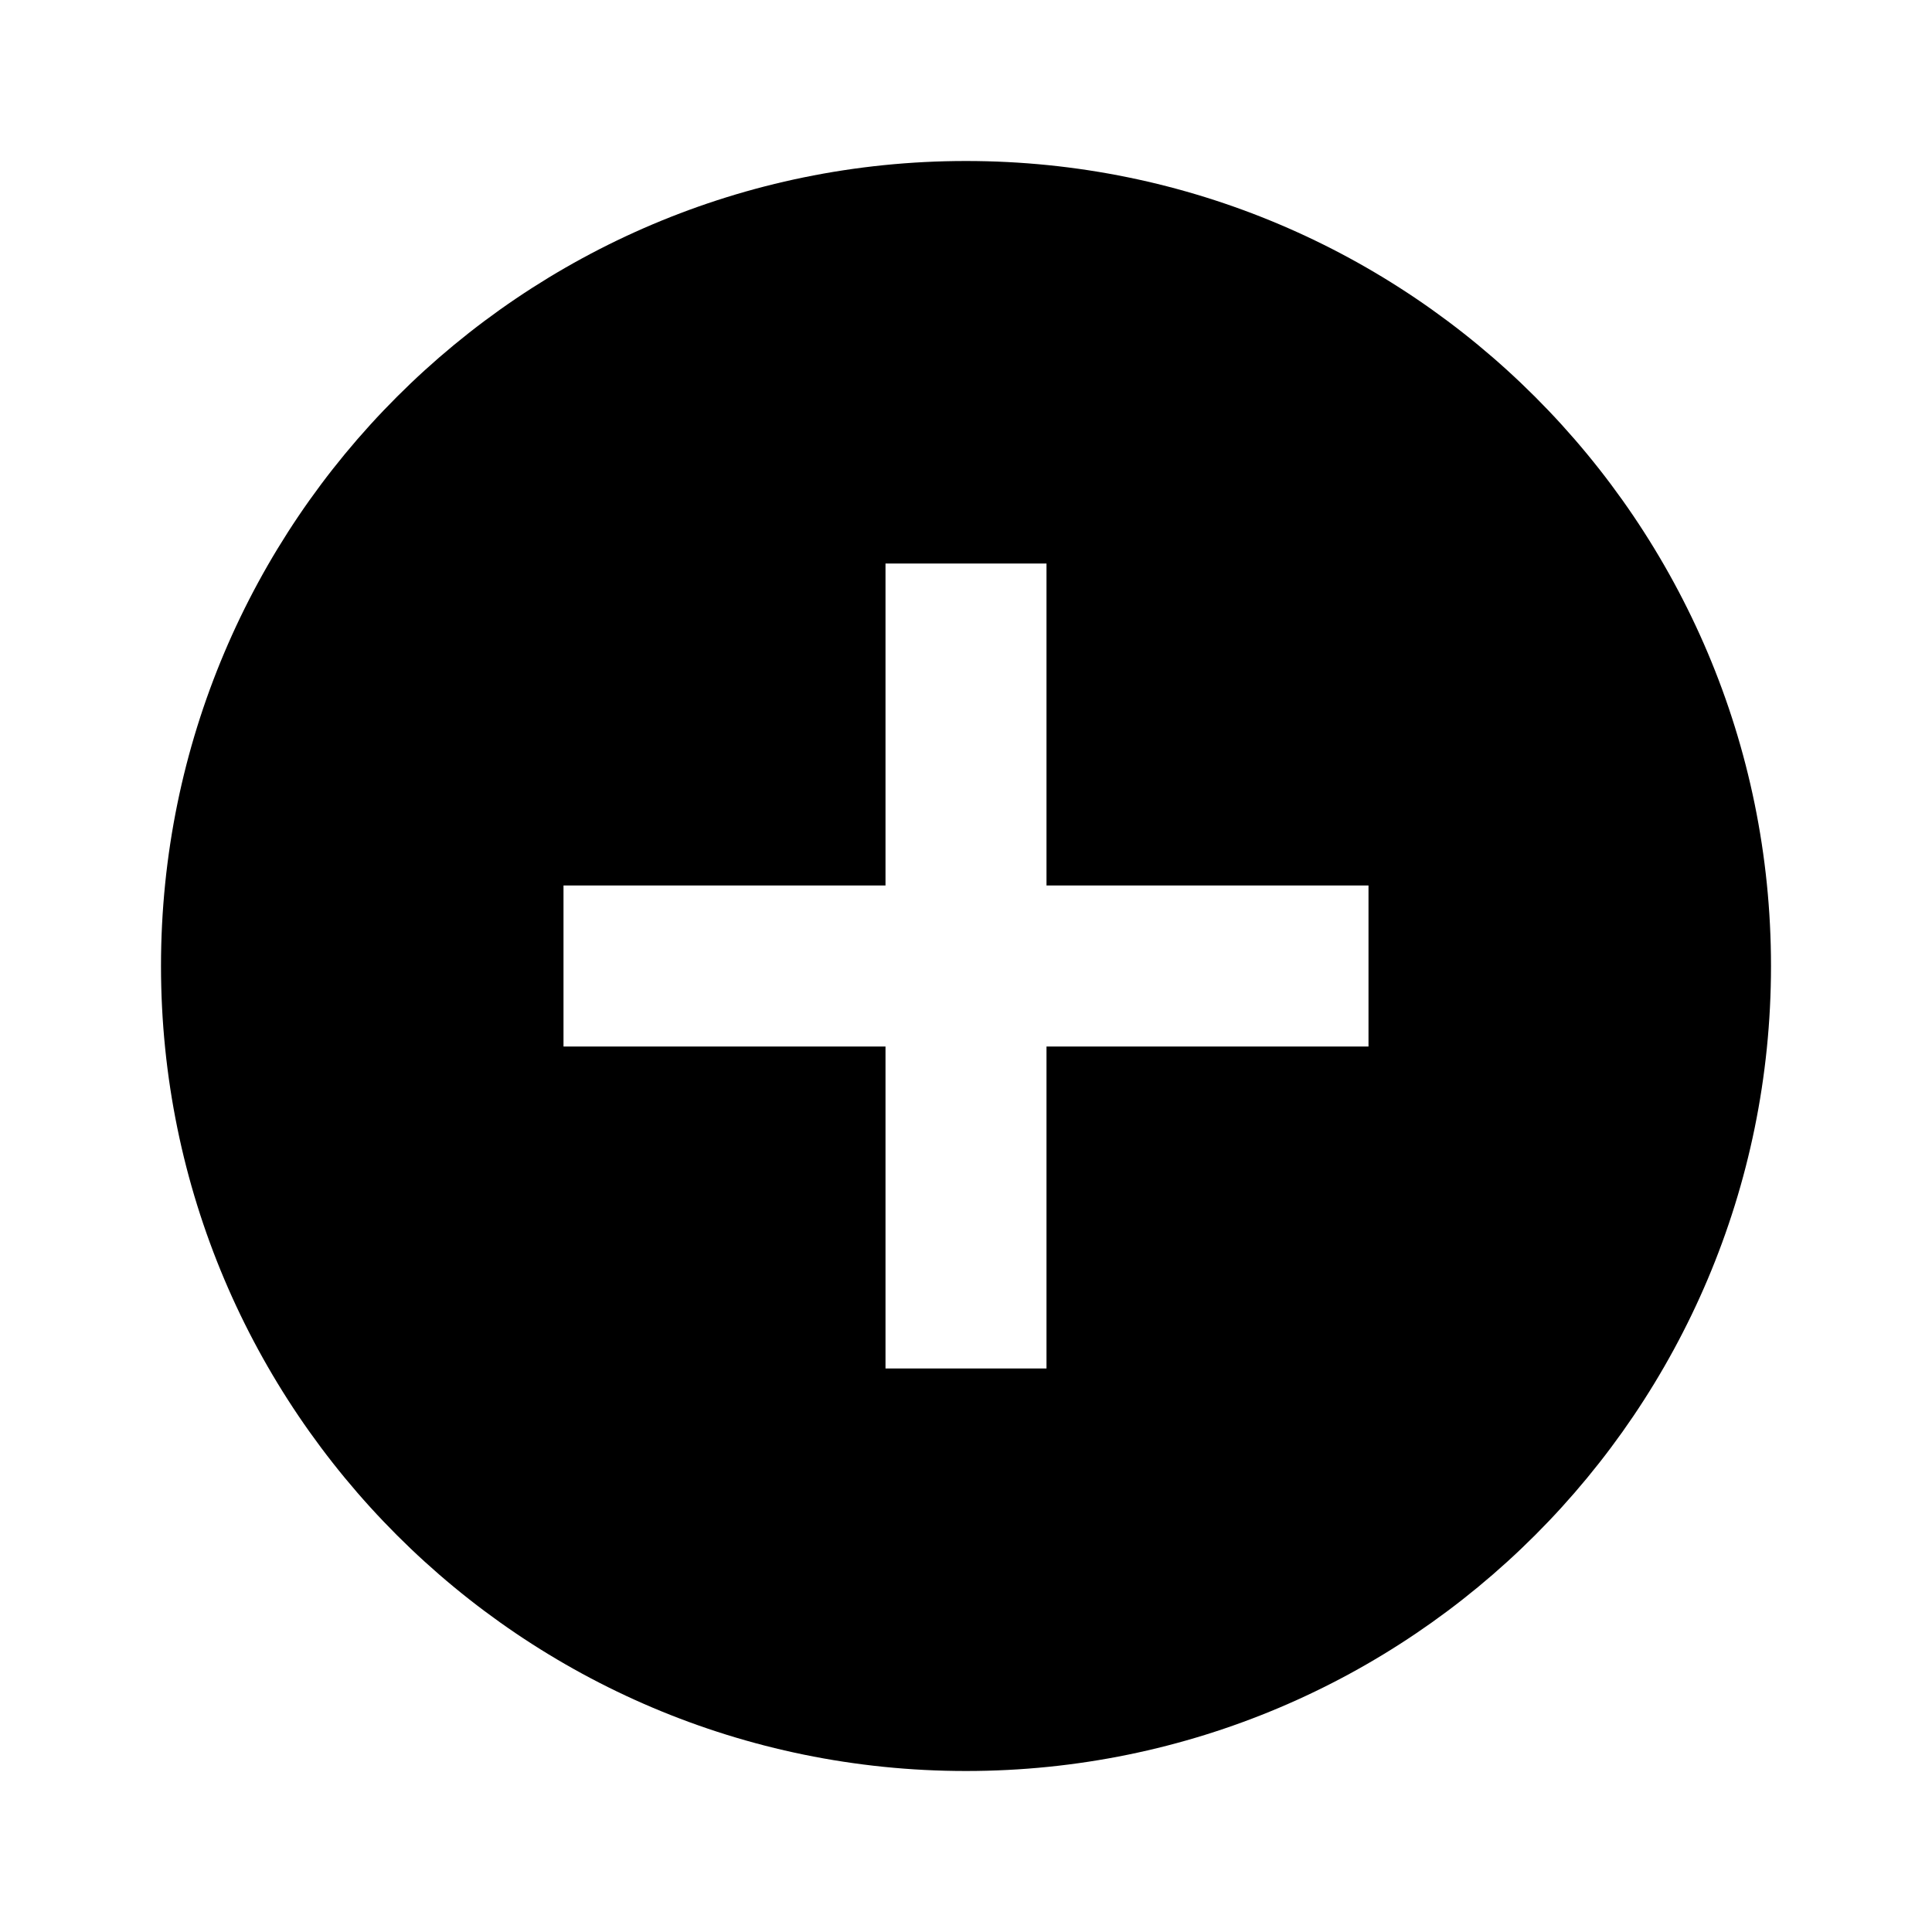
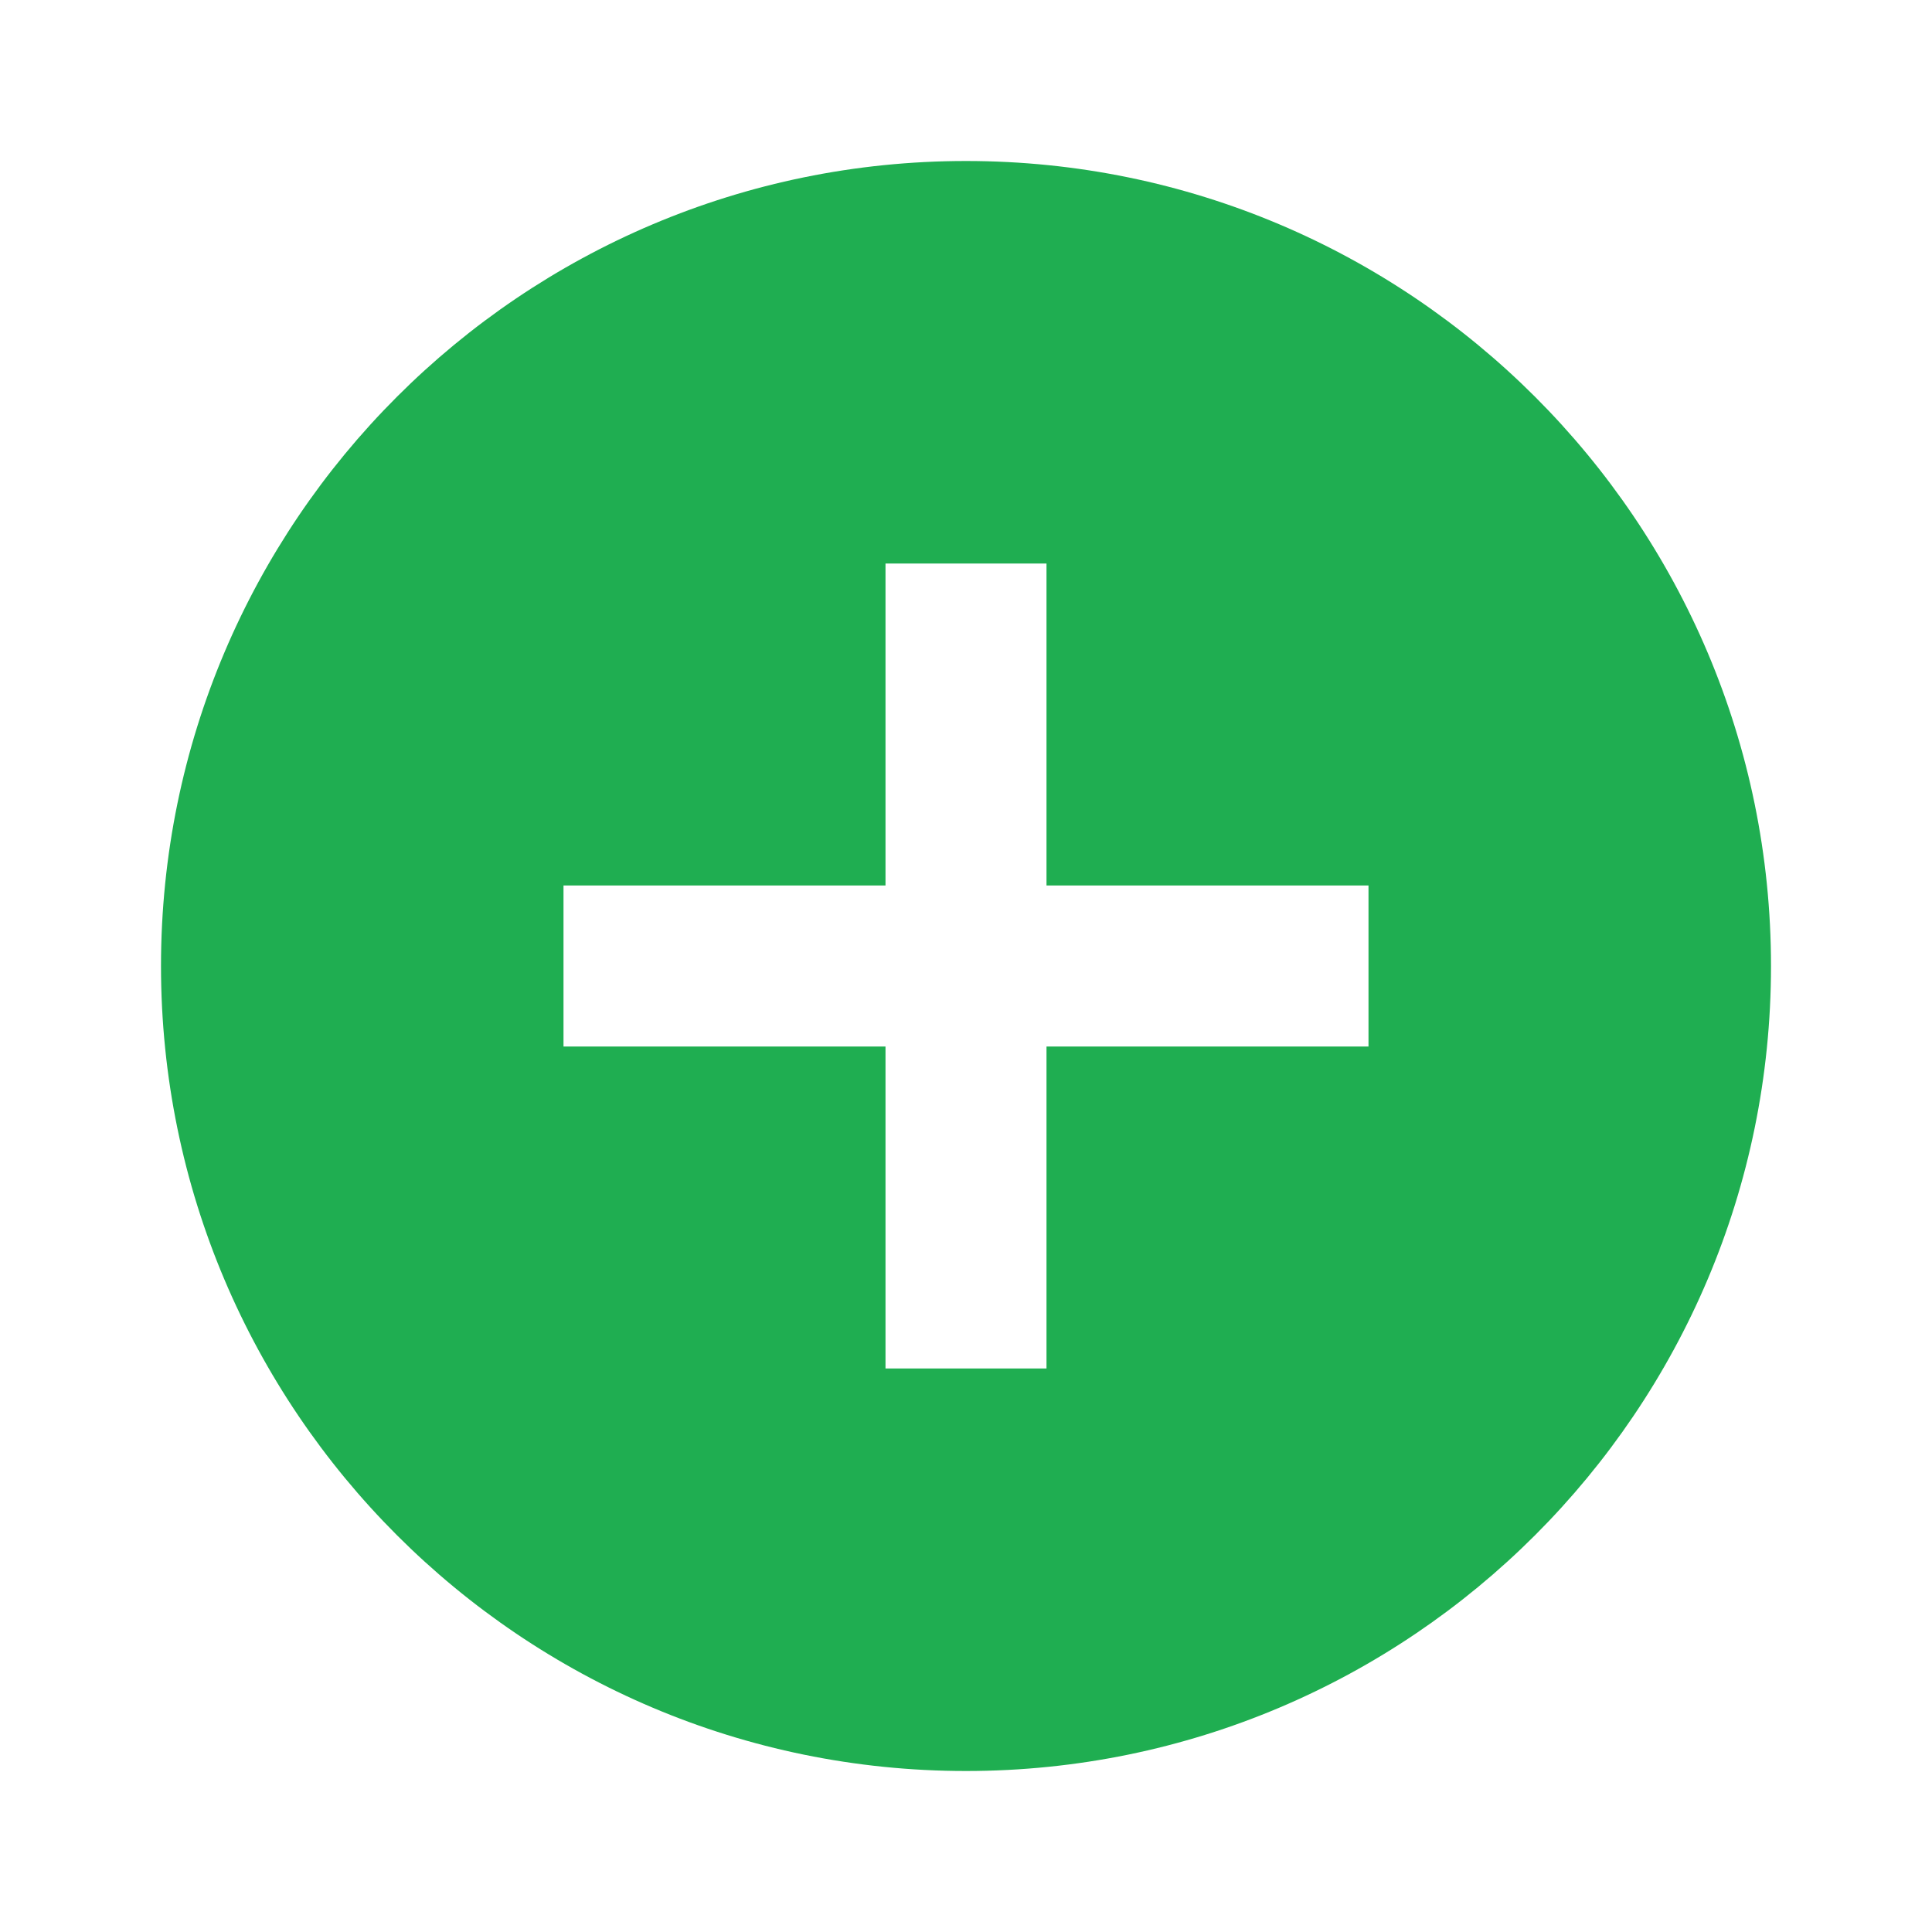
- <svg xmlns="http://www.w3.org/2000/svg" height="24px" viewBox="0 0 24 24" width="24px" fill="#000000">
+ <svg xmlns="http://www.w3.org/2000/svg" height="34px" viewBox="0 0 24 24" width="34px" fill="#1fae51">
  <path d="M0 0h24v24H0V0z" fill="none" />
  <path d="M12 2C6.48 2 2 6.48 2 12s4.48 10 10 10 10-4.48 10-10S17.52 2 12 2zm5 11h-4v4h-2v-4H7v-2h4V7h2v4h4v2z" />
</svg>
